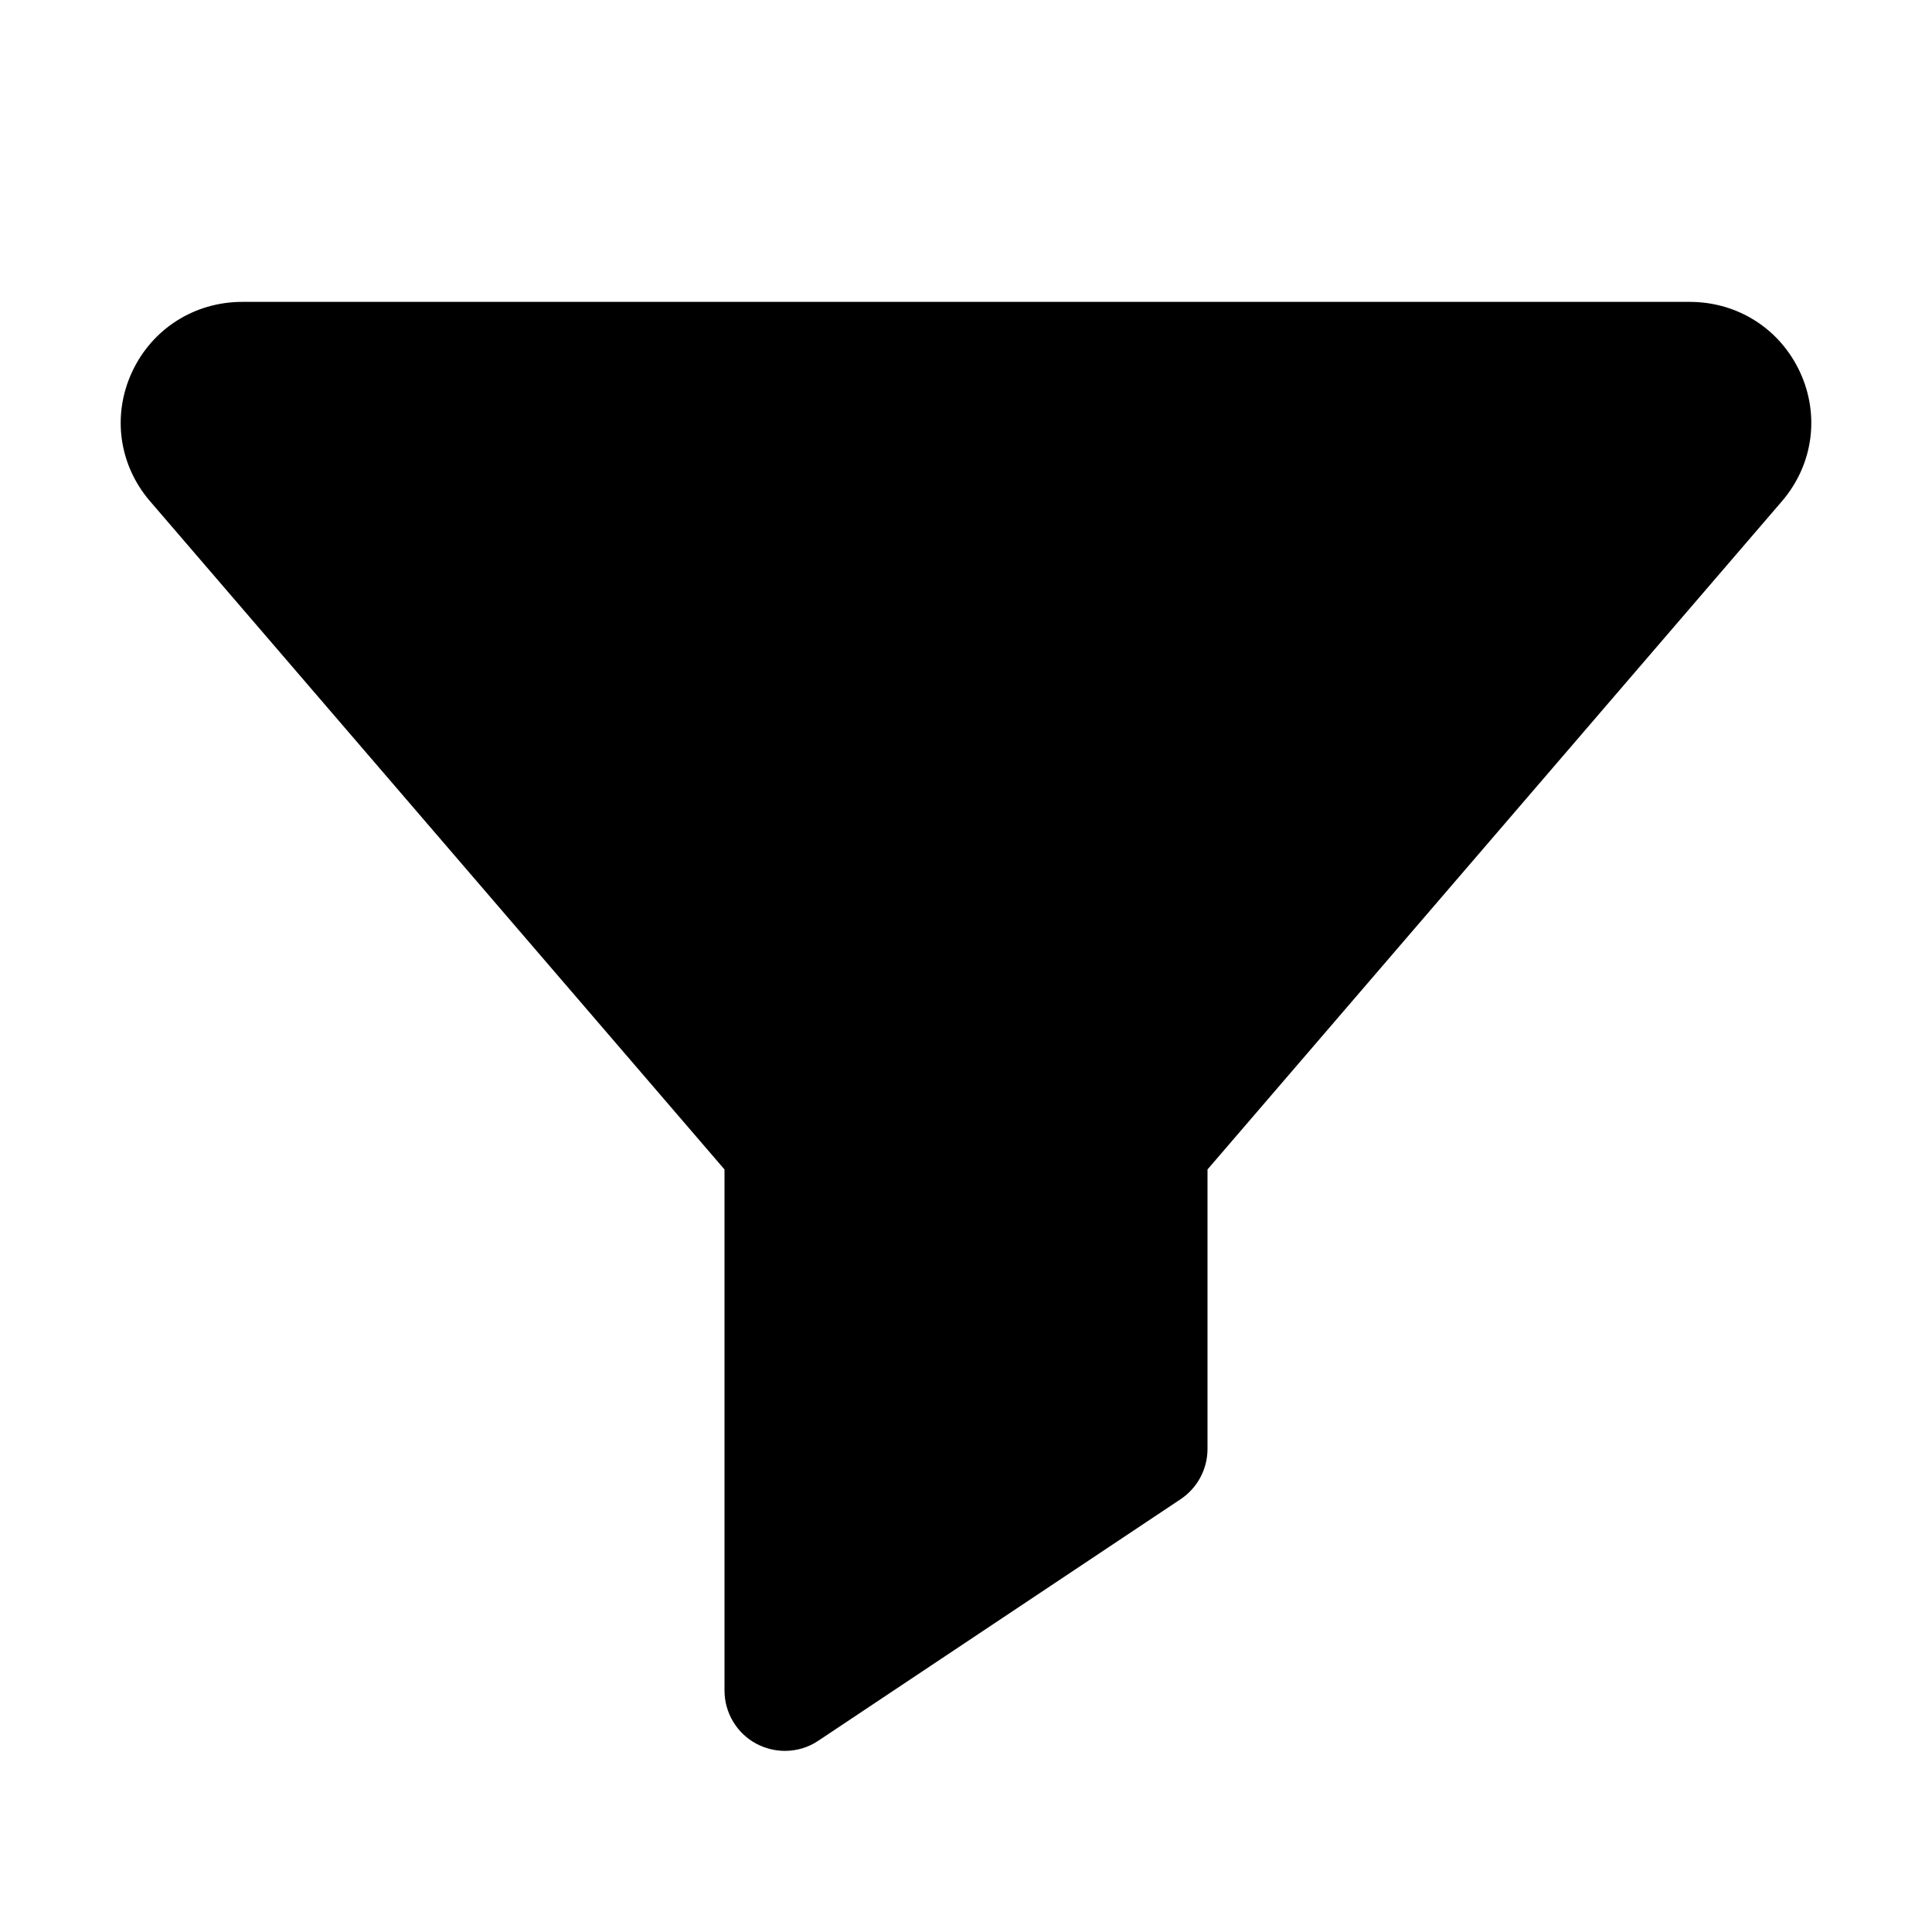
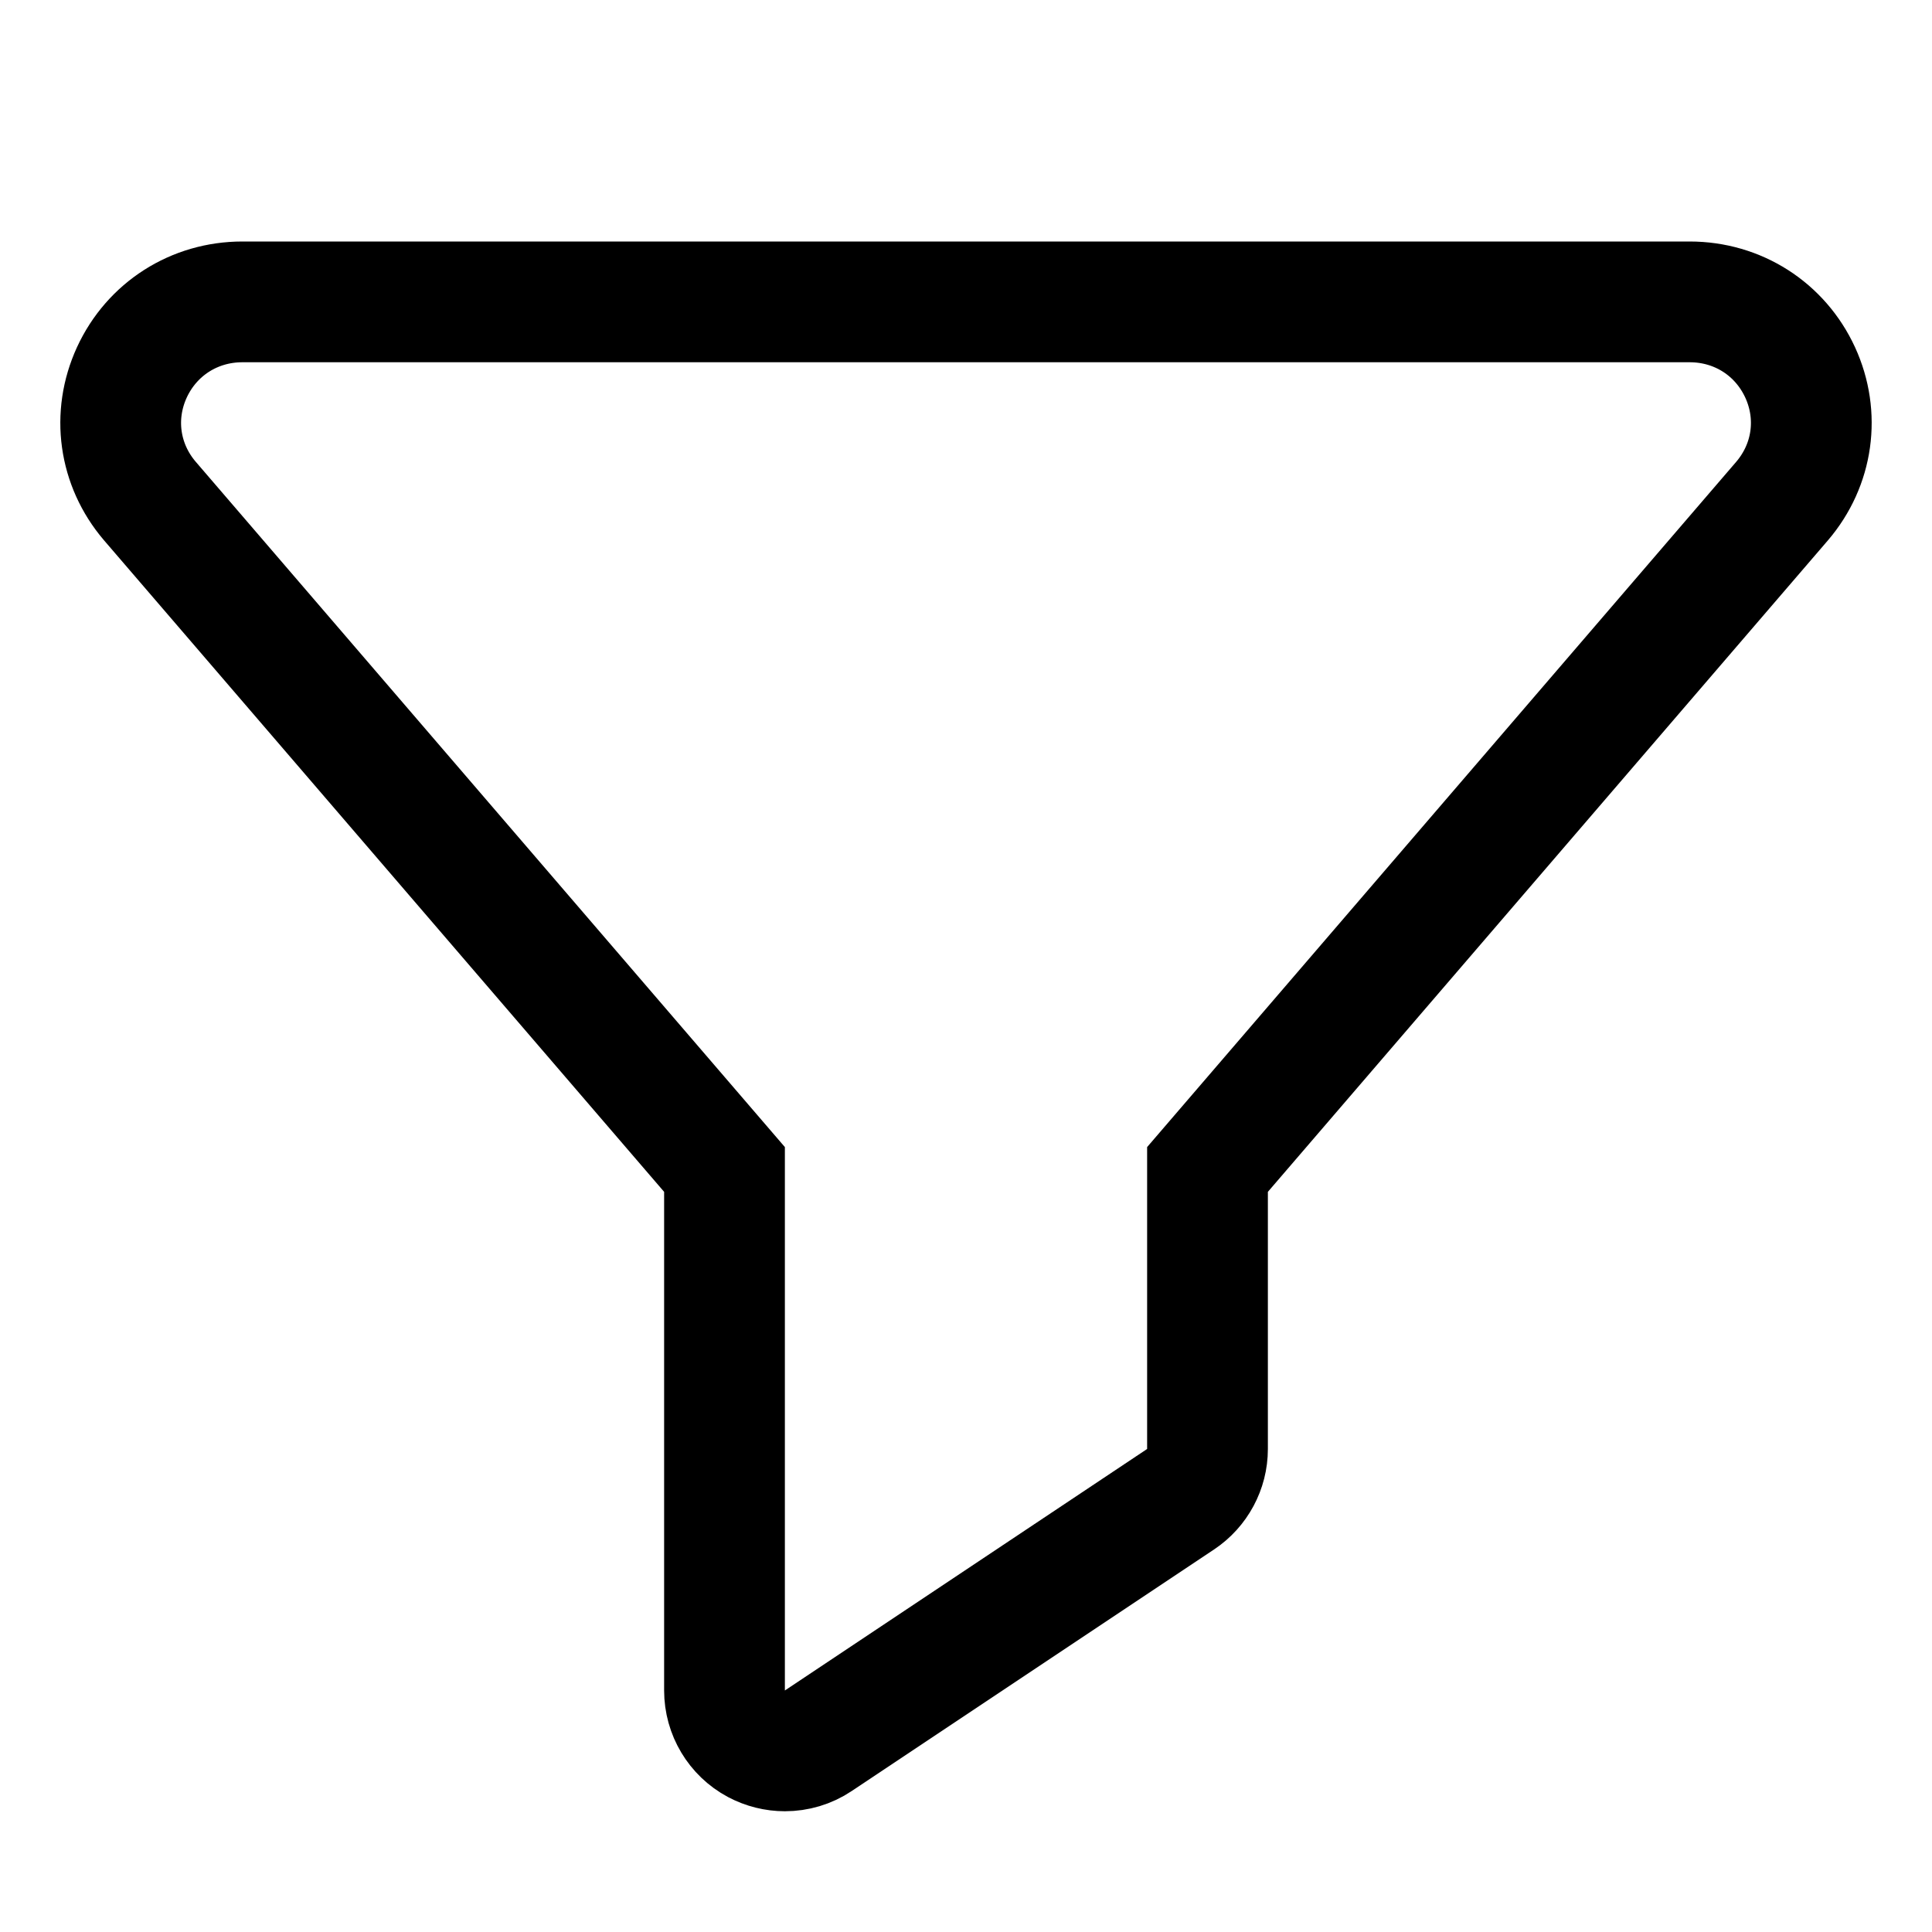
<svg xmlns="http://www.w3.org/2000/svg" width="16" height="16" viewBox="0 0 16 16" fill="none">
-   <path d="M14.908 3.084C14.742 2.724 14.392 2.5 13.993 2.5H2.007C1.609 2.5 1.258 2.724 1.092 3.084C0.928 3.441 0.985 3.849 1.24 4.148L1.241 4.149L6 9.685V14C6 14.184 6.101 14.354 6.264 14.441C6.338 14.48 6.419 14.5 6.5 14.5C6.597 14.5 6.694 14.472 6.777 14.416L9.777 12.416C9.916 12.323 10 12.167 10 12V9.685L14.759 4.149C15.015 3.849 15.072 3.441 14.908 3.084Z" fill="black" />
+   <path d="M14.908 3.084C14.742 2.724 14.392 2.5 13.993 2.5H2.007C1.609 2.5 1.258 2.724 1.092 3.084C0.928 3.441 0.985 3.849 1.24 4.148L6 9.685V14C6 14.184 6.101 14.354 6.264 14.441C6.338 14.48 6.419 14.5 6.5 14.5C6.597 14.5 6.694 14.472 6.777 14.416L9.777 12.416C9.916 12.323 10 12.167 10 12V9.685L14.759 4.149C15.015 3.849 15.072 3.441 14.908 3.084Z" stroke="black" />
</svg>
